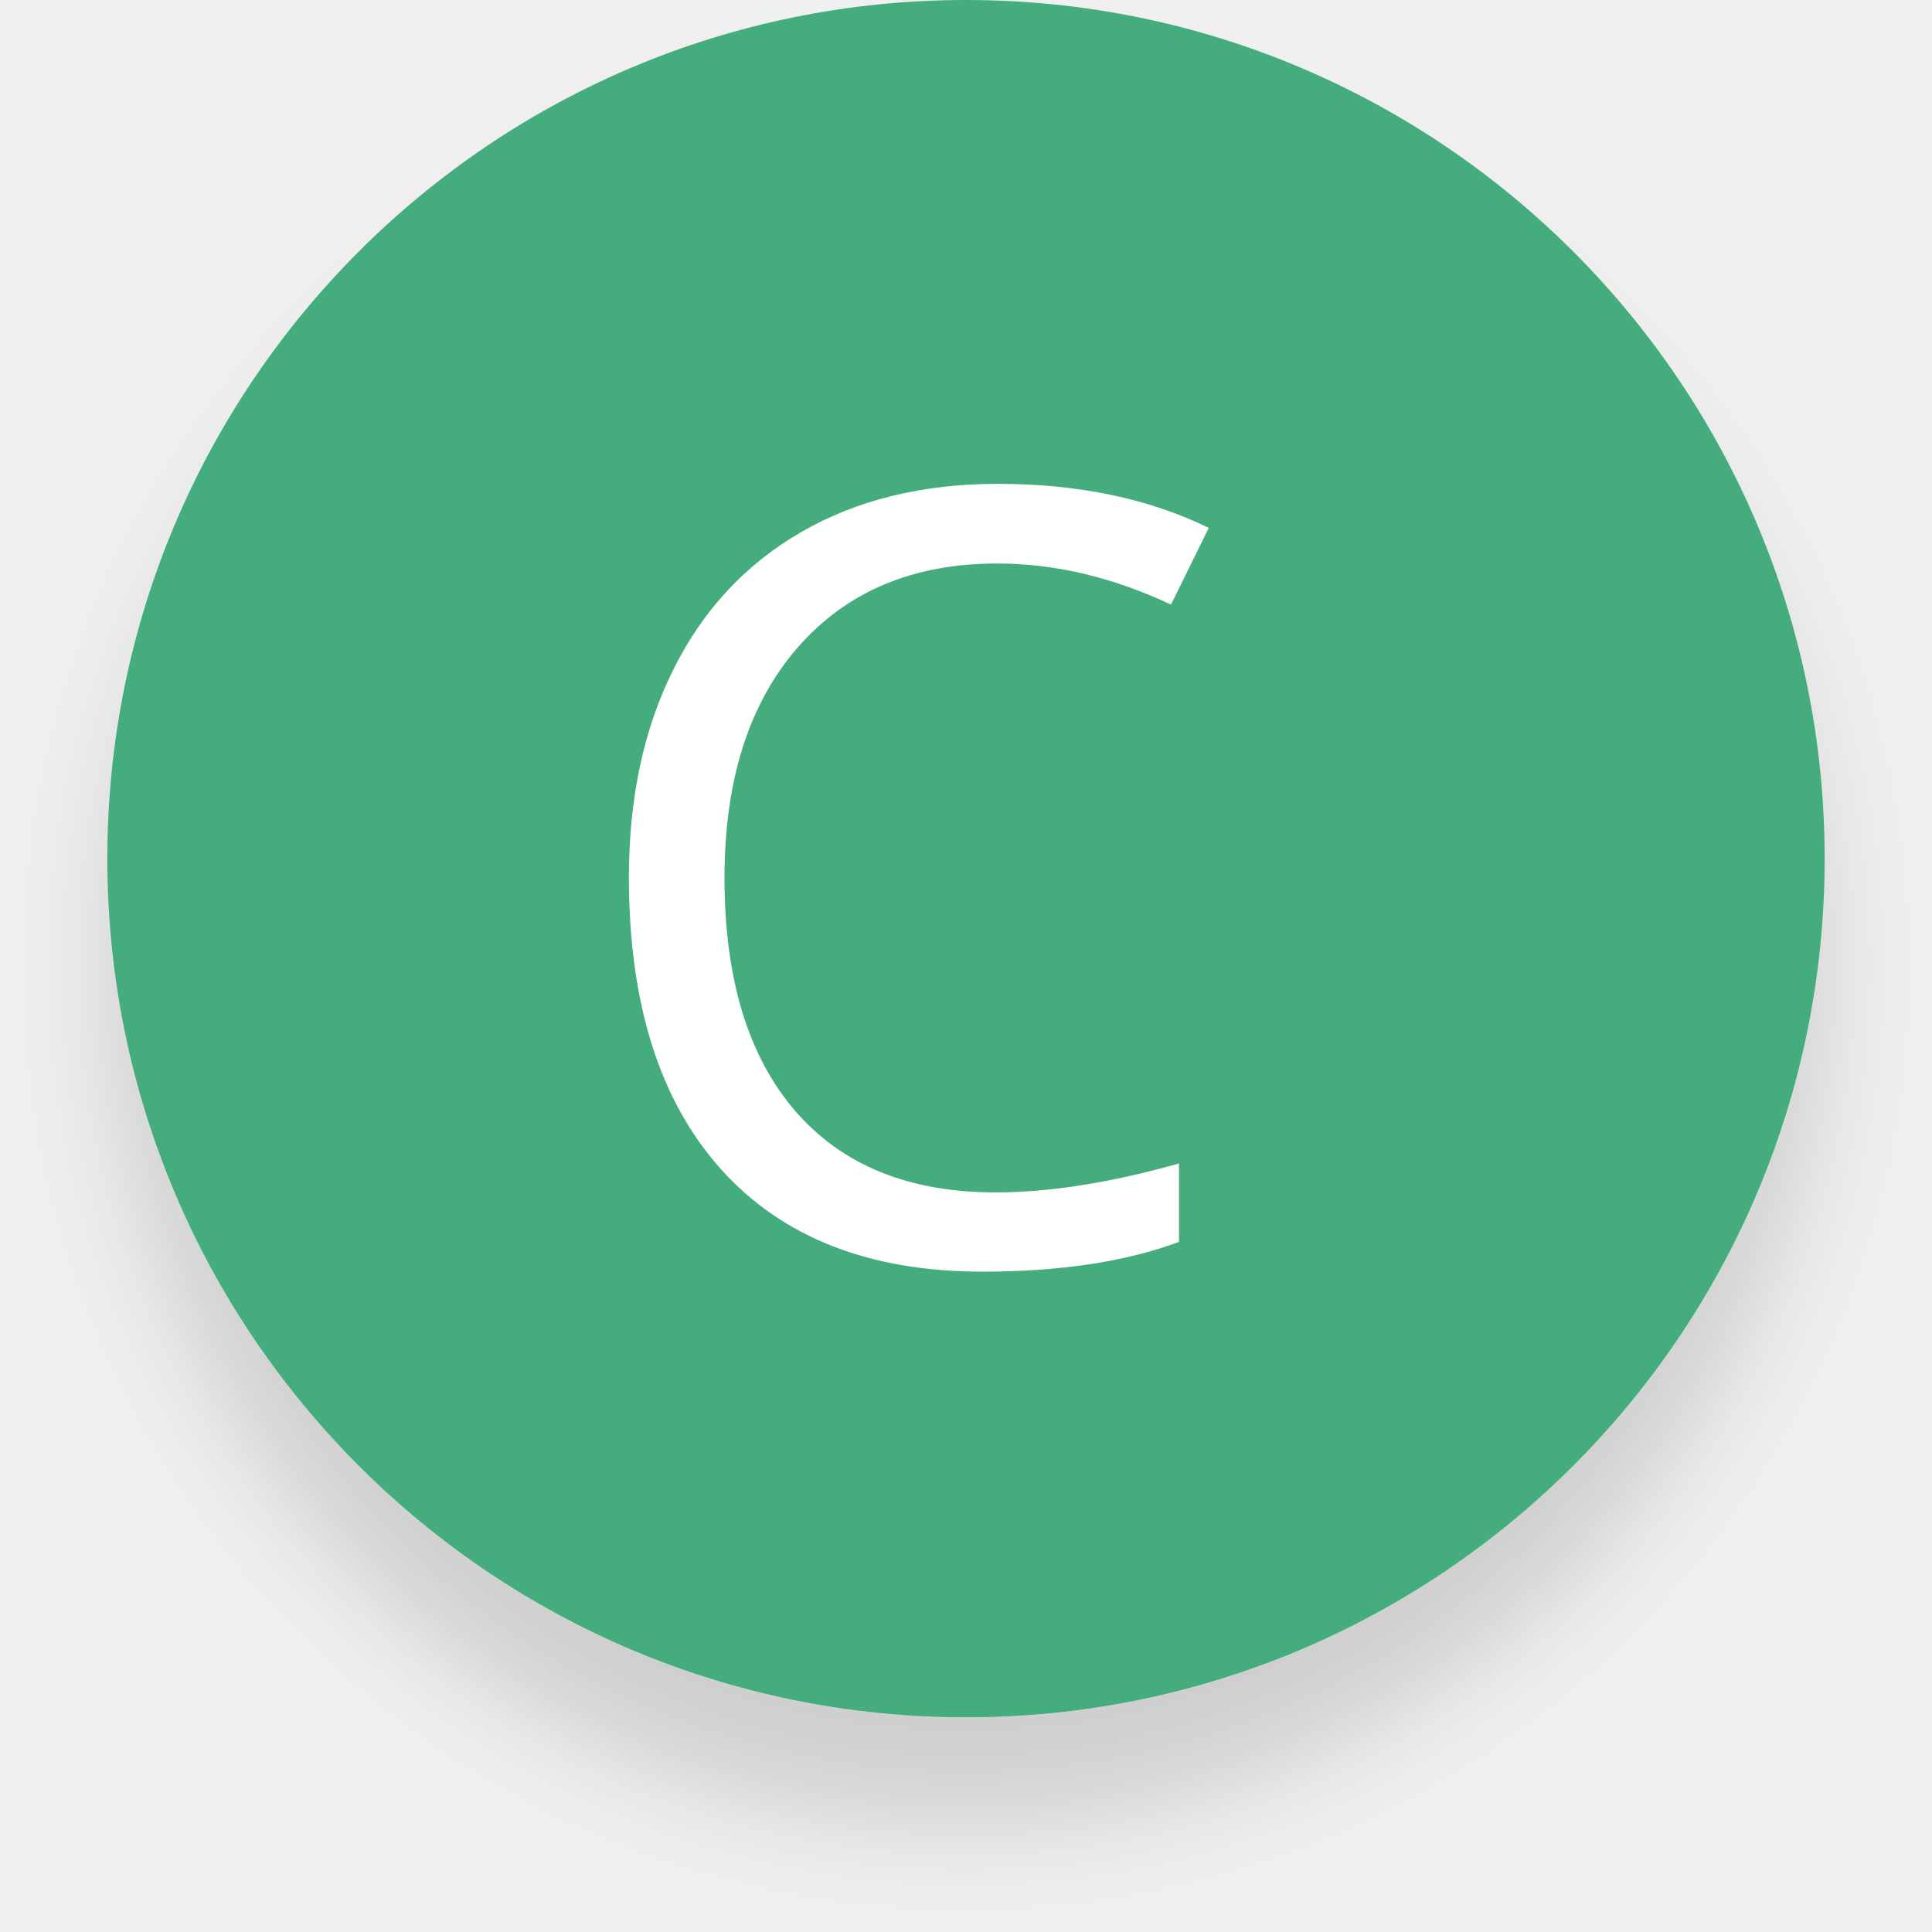
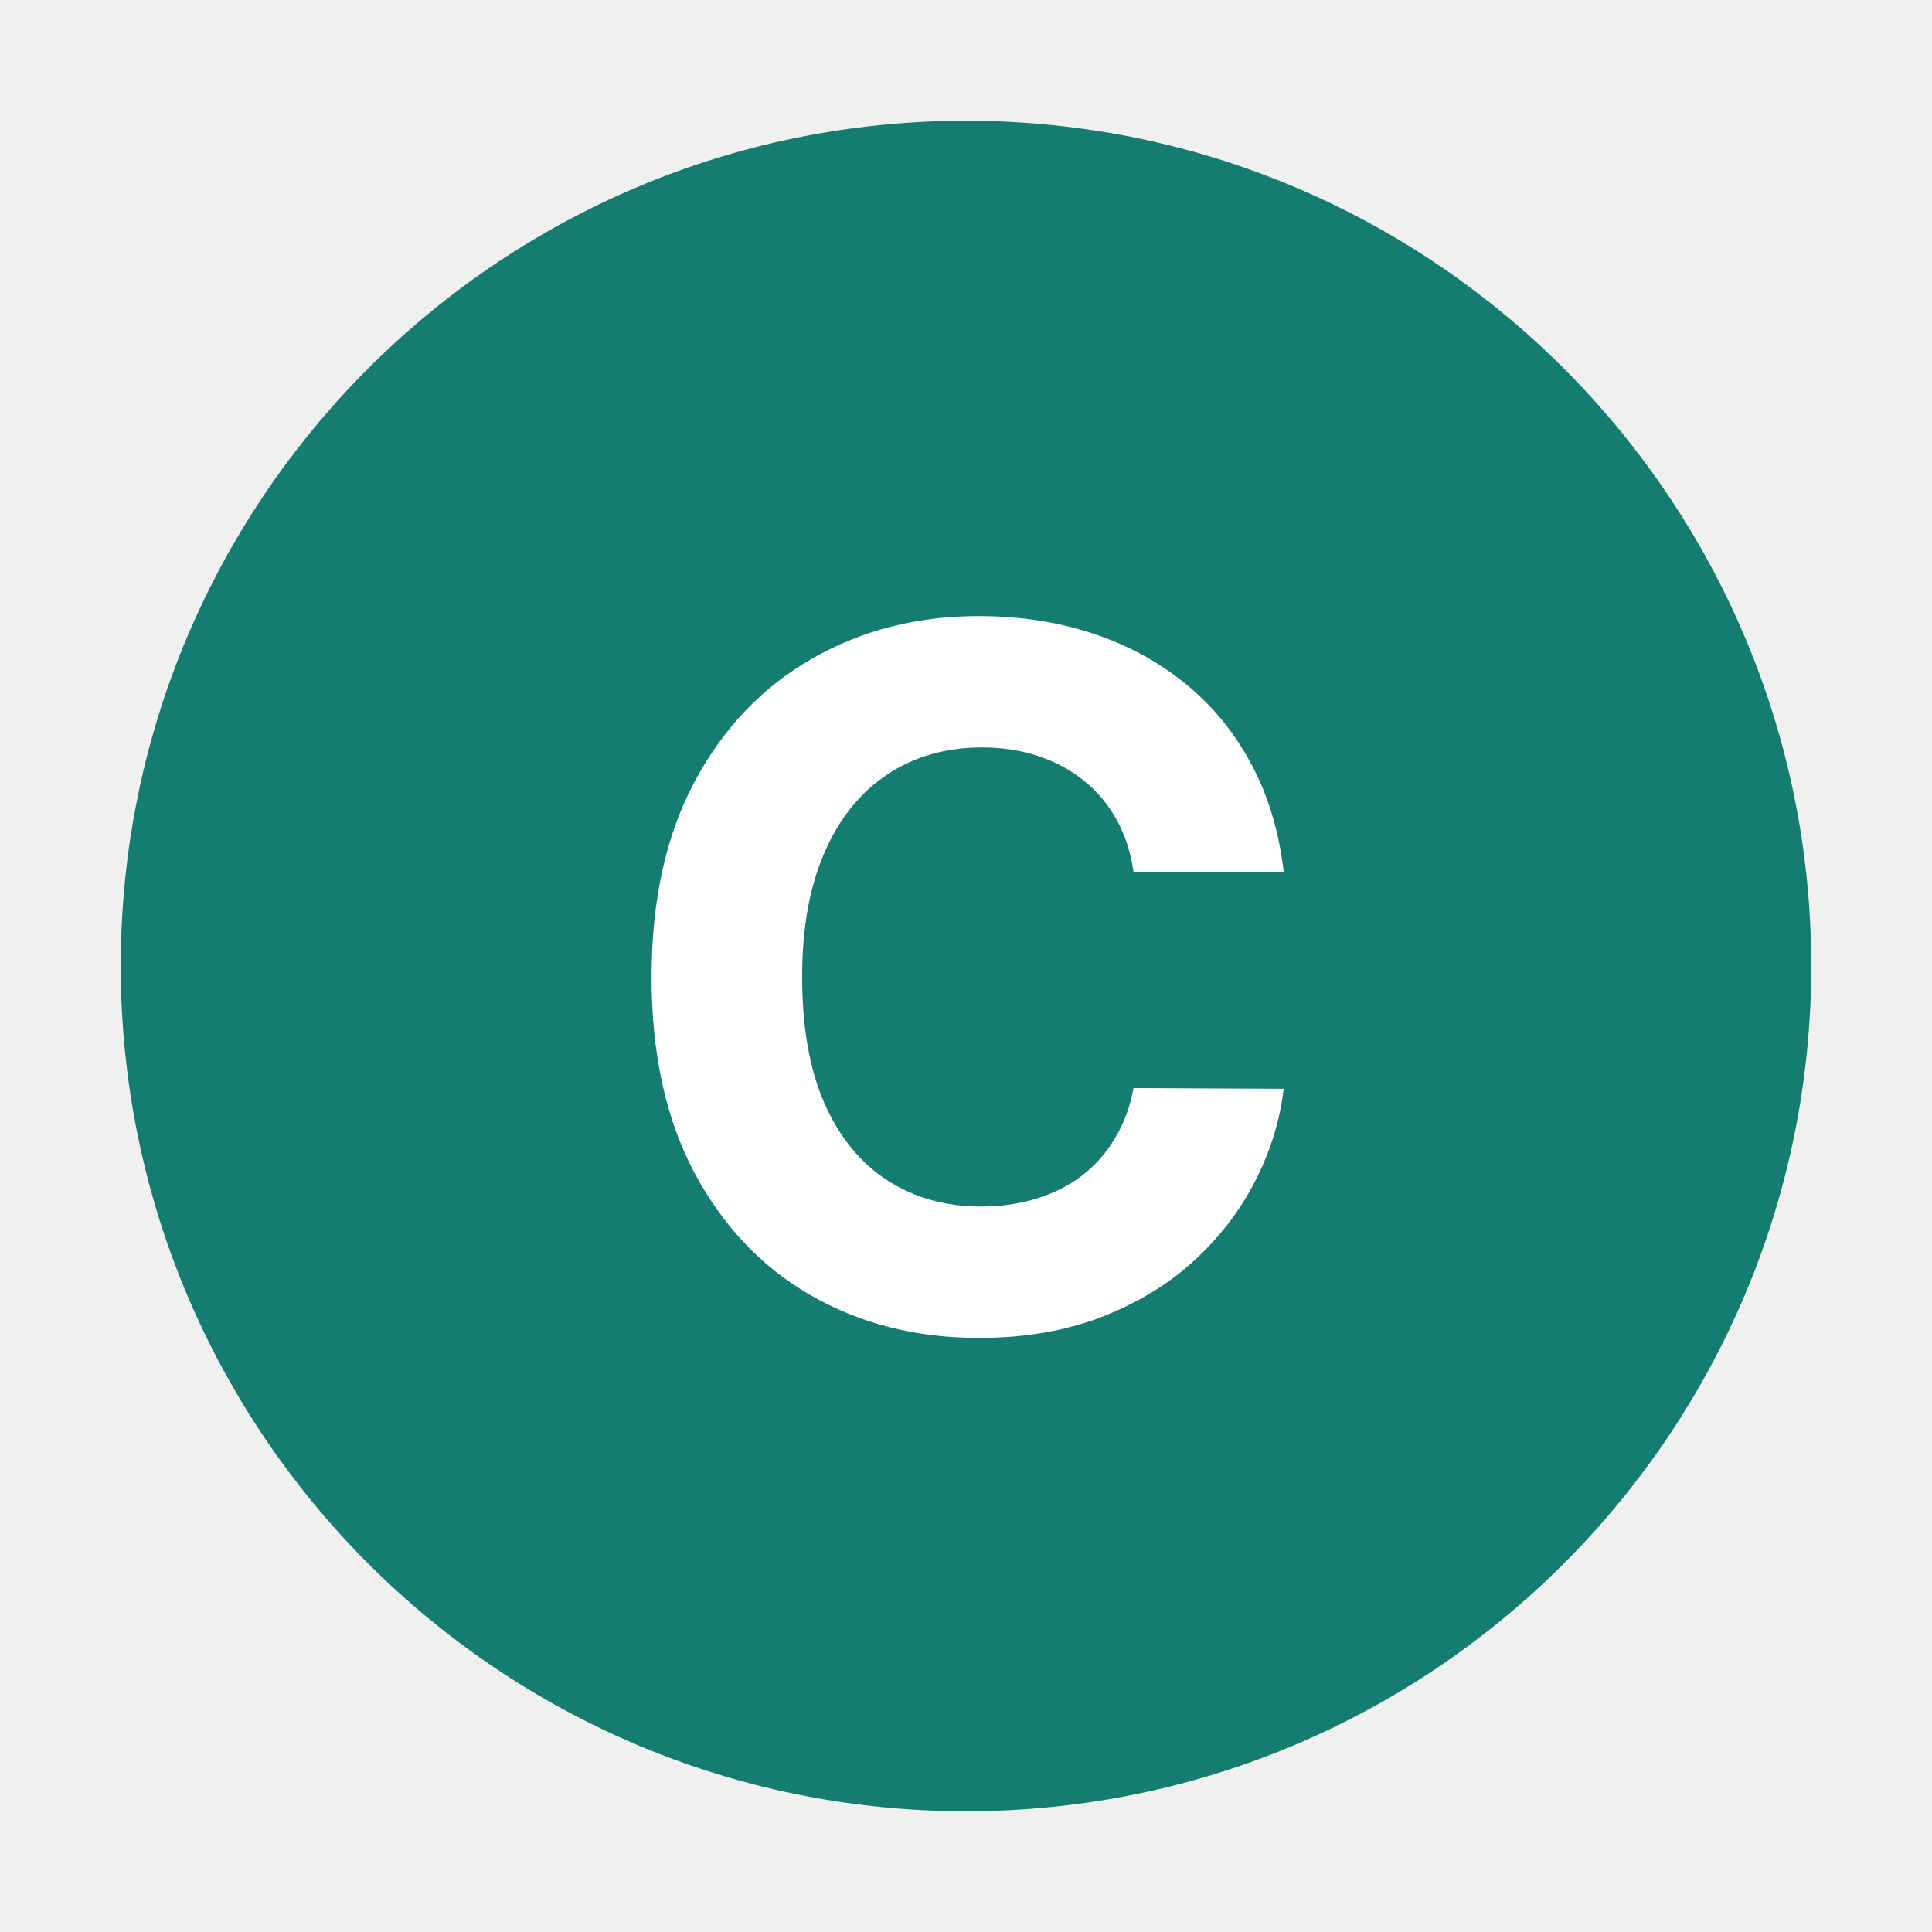
- <svg xmlns="http://www.w3.org/2000/svg" xmlns:xlink="http://www.w3.org/1999/xlink" width="72px" height="72px" viewBox="0 0 72 72" version="1.1">
-   <defs>
-     <filter x="-50%" y="-50%" width="200%" height="200%" filterUnits="objectBoundingBox" id="filter-1">
-       <feOffset dx="0" dy="4" in="SourceAlpha" result="shadowOffsetOuter1" />
-       <feGaussianBlur stdDeviation="2" in="shadowOffsetOuter1" result="shadowBlurOuter1" />
-       <feColorMatrix values="0 0 0 0 0   0 0 0 0 0   0 0 0 0 0  0 0 0 0.14 0" in="shadowBlurOuter1" type="matrix" result="shadowMatrixOuter1" />
-       <feMerge>
-         <feMergeNode in="shadowMatrixOuter1" />
-         <feMergeNode in="SourceGraphic" />
-       </feMerge>
-     </filter>
-     <circle id="path-2" cx="32" cy="32" r="32" />
-     <filter x="-50%" y="-50%" width="200%" height="200%" filterUnits="objectBoundingBox" id="filter-4">
-       <feOffset dx="0" dy="4" in="SourceAlpha" result="shadowOffsetOuter1" />
-       <feGaussianBlur stdDeviation="2" in="shadowOffsetOuter1" result="shadowBlurOuter1" />
-       <feColorMatrix values="0 0 0 0 0   0 0 0 0 0   0 0 0 0 0  0 0 0 0.14 0" in="shadowBlurOuter1" type="matrix" result="shadowMatrixOuter1" />
-       <feOffset dx="0" dy="1" in="SourceAlpha" result="shadowOffsetInner1" />
-       <feGaussianBlur stdDeviation="0" in="shadowOffsetInner1" result="shadowBlurInner1" />
-       <feComposite in="shadowBlurInner1" in2="SourceAlpha" operator="arithmetic" k2="-1" k3="1" result="shadowInnerInner1" />
-       <feColorMatrix values="0 0 0 0 1   0 0 0 0 1   0 0 0 0 1  0 0 0 0.14 0" in="shadowInnerInner1" type="matrix" result="shadowMatrixInner1" />
-       <feOffset dx="0" dy="-1" in="SourceAlpha" result="shadowOffsetInner2" />
-       <feGaussianBlur stdDeviation="0" in="shadowOffsetInner2" result="shadowBlurInner2" />
-       <feComposite in="shadowBlurInner2" in2="SourceAlpha" operator="arithmetic" k2="-1" k3="1" result="shadowInnerInner2" />
-       <feColorMatrix values="0 0 0 0 0   0 0 0 0 0   0 0 0 0 0  0 0 0 0.14 0" in="shadowInnerInner2" type="matrix" result="shadowMatrixInner2" />
-       <feMerge>
-         <feMergeNode in="shadowMatrixOuter1" />
-         <feMergeNode in="SourceGraphic" />
-         <feMergeNode in="shadowMatrixInner1" />
-         <feMergeNode in="shadowMatrixInner2" />
-       </feMerge>
-     </filter>
-     <path id="path-5" d="M32 61C49.673 61 64 48.016 64 32 64 15.984 49.673 3 32 3 14.327 3 0 15.984 0 32 0 48.016 14.327 61 32 61Z" />
-   </defs>
-   <g id="Page-1" stroke="none" stroke-width="1" fill="none" fill-rule="evenodd">
-     <g id="Artboard-1" transform="translate(-298, -91)">
-       <g id="BG" transform="translate(302, 91)">
-         <g id="Icon">
-           <mask id="mask-3" fill="white">
-             <use xlink:href="#path-2" />
-           </mask>
-           <use id="Mask" fill="#44AD7D" filter="url(#filter-1)" xlink:href="#path-2" />
-           <mask id="mask-6" fill="white">
-             <use xlink:href="#path-5" />
-           </mask>
-           <text id="C" mask="url(#mask-6)" font-family="Open Sans, Helvetica Neueu, Sans-serif" font-size="40" font-weight="normal" fill="#FFFFFF">
-             <tspan x="17" y="47">
-               C
-             </tspan>
-           </text>
-         </g>
-       </g>
-     </g>
-   </g>
+ <svg xmlns="http://www.w3.org/2000/svg" width="16" height="16" viewBox="0 0 16 16" fill="none">
+   <path d="M1 8C1 4.134 4.134 1 8 1C11.866 1 15 4.134 15 8C15 11.866 11.866 15 8 15C4.134 15 1 11.866 1 8Z" fill="#147D6F" />
+   <path d="M10.631 7.219H9.387C9.364 7.058 9.318 6.915 9.248 6.79C9.178 6.663 9.088 6.555 8.978 6.466C8.868 6.377 8.741 6.309 8.597 6.261C8.455 6.214 8.301 6.19 8.134 6.19C7.833 6.19 7.571 6.265 7.347 6.415C7.124 6.563 6.95 6.778 6.827 7.063C6.704 7.345 6.643 7.688 6.643 8.091C6.643 8.506 6.704 8.854 6.827 9.136C6.952 9.419 7.127 9.632 7.35 9.776C7.574 9.92 7.832 9.992 8.126 9.992C8.29 9.992 8.443 9.97 8.583 9.926C8.725 9.883 8.851 9.819 8.961 9.736C9.071 9.651 9.162 9.547 9.234 9.426C9.307 9.305 9.359 9.167 9.387 9.011L10.631 9.017C10.599 9.284 10.519 9.542 10.39 9.79C10.263 10.036 10.091 10.257 9.876 10.452C9.662 10.645 9.406 10.798 9.109 10.912C8.813 11.024 8.479 11.08 8.106 11.08C7.587 11.08 7.123 10.962 6.714 10.727C6.306 10.492 5.985 10.152 5.748 9.707C5.513 9.262 5.396 8.724 5.396 8.091C5.396 7.456 5.515 6.917 5.753 6.472C5.992 6.027 6.316 5.688 6.725 5.455C7.134 5.22 7.594 5.102 8.106 5.102C8.443 5.102 8.755 5.15 9.043 5.244C9.333 5.339 9.59 5.477 9.813 5.659C10.037 5.839 10.218 6.06 10.359 6.321C10.501 6.582 10.591 6.882 10.631 7.219Z" fill="white" />
</svg>
